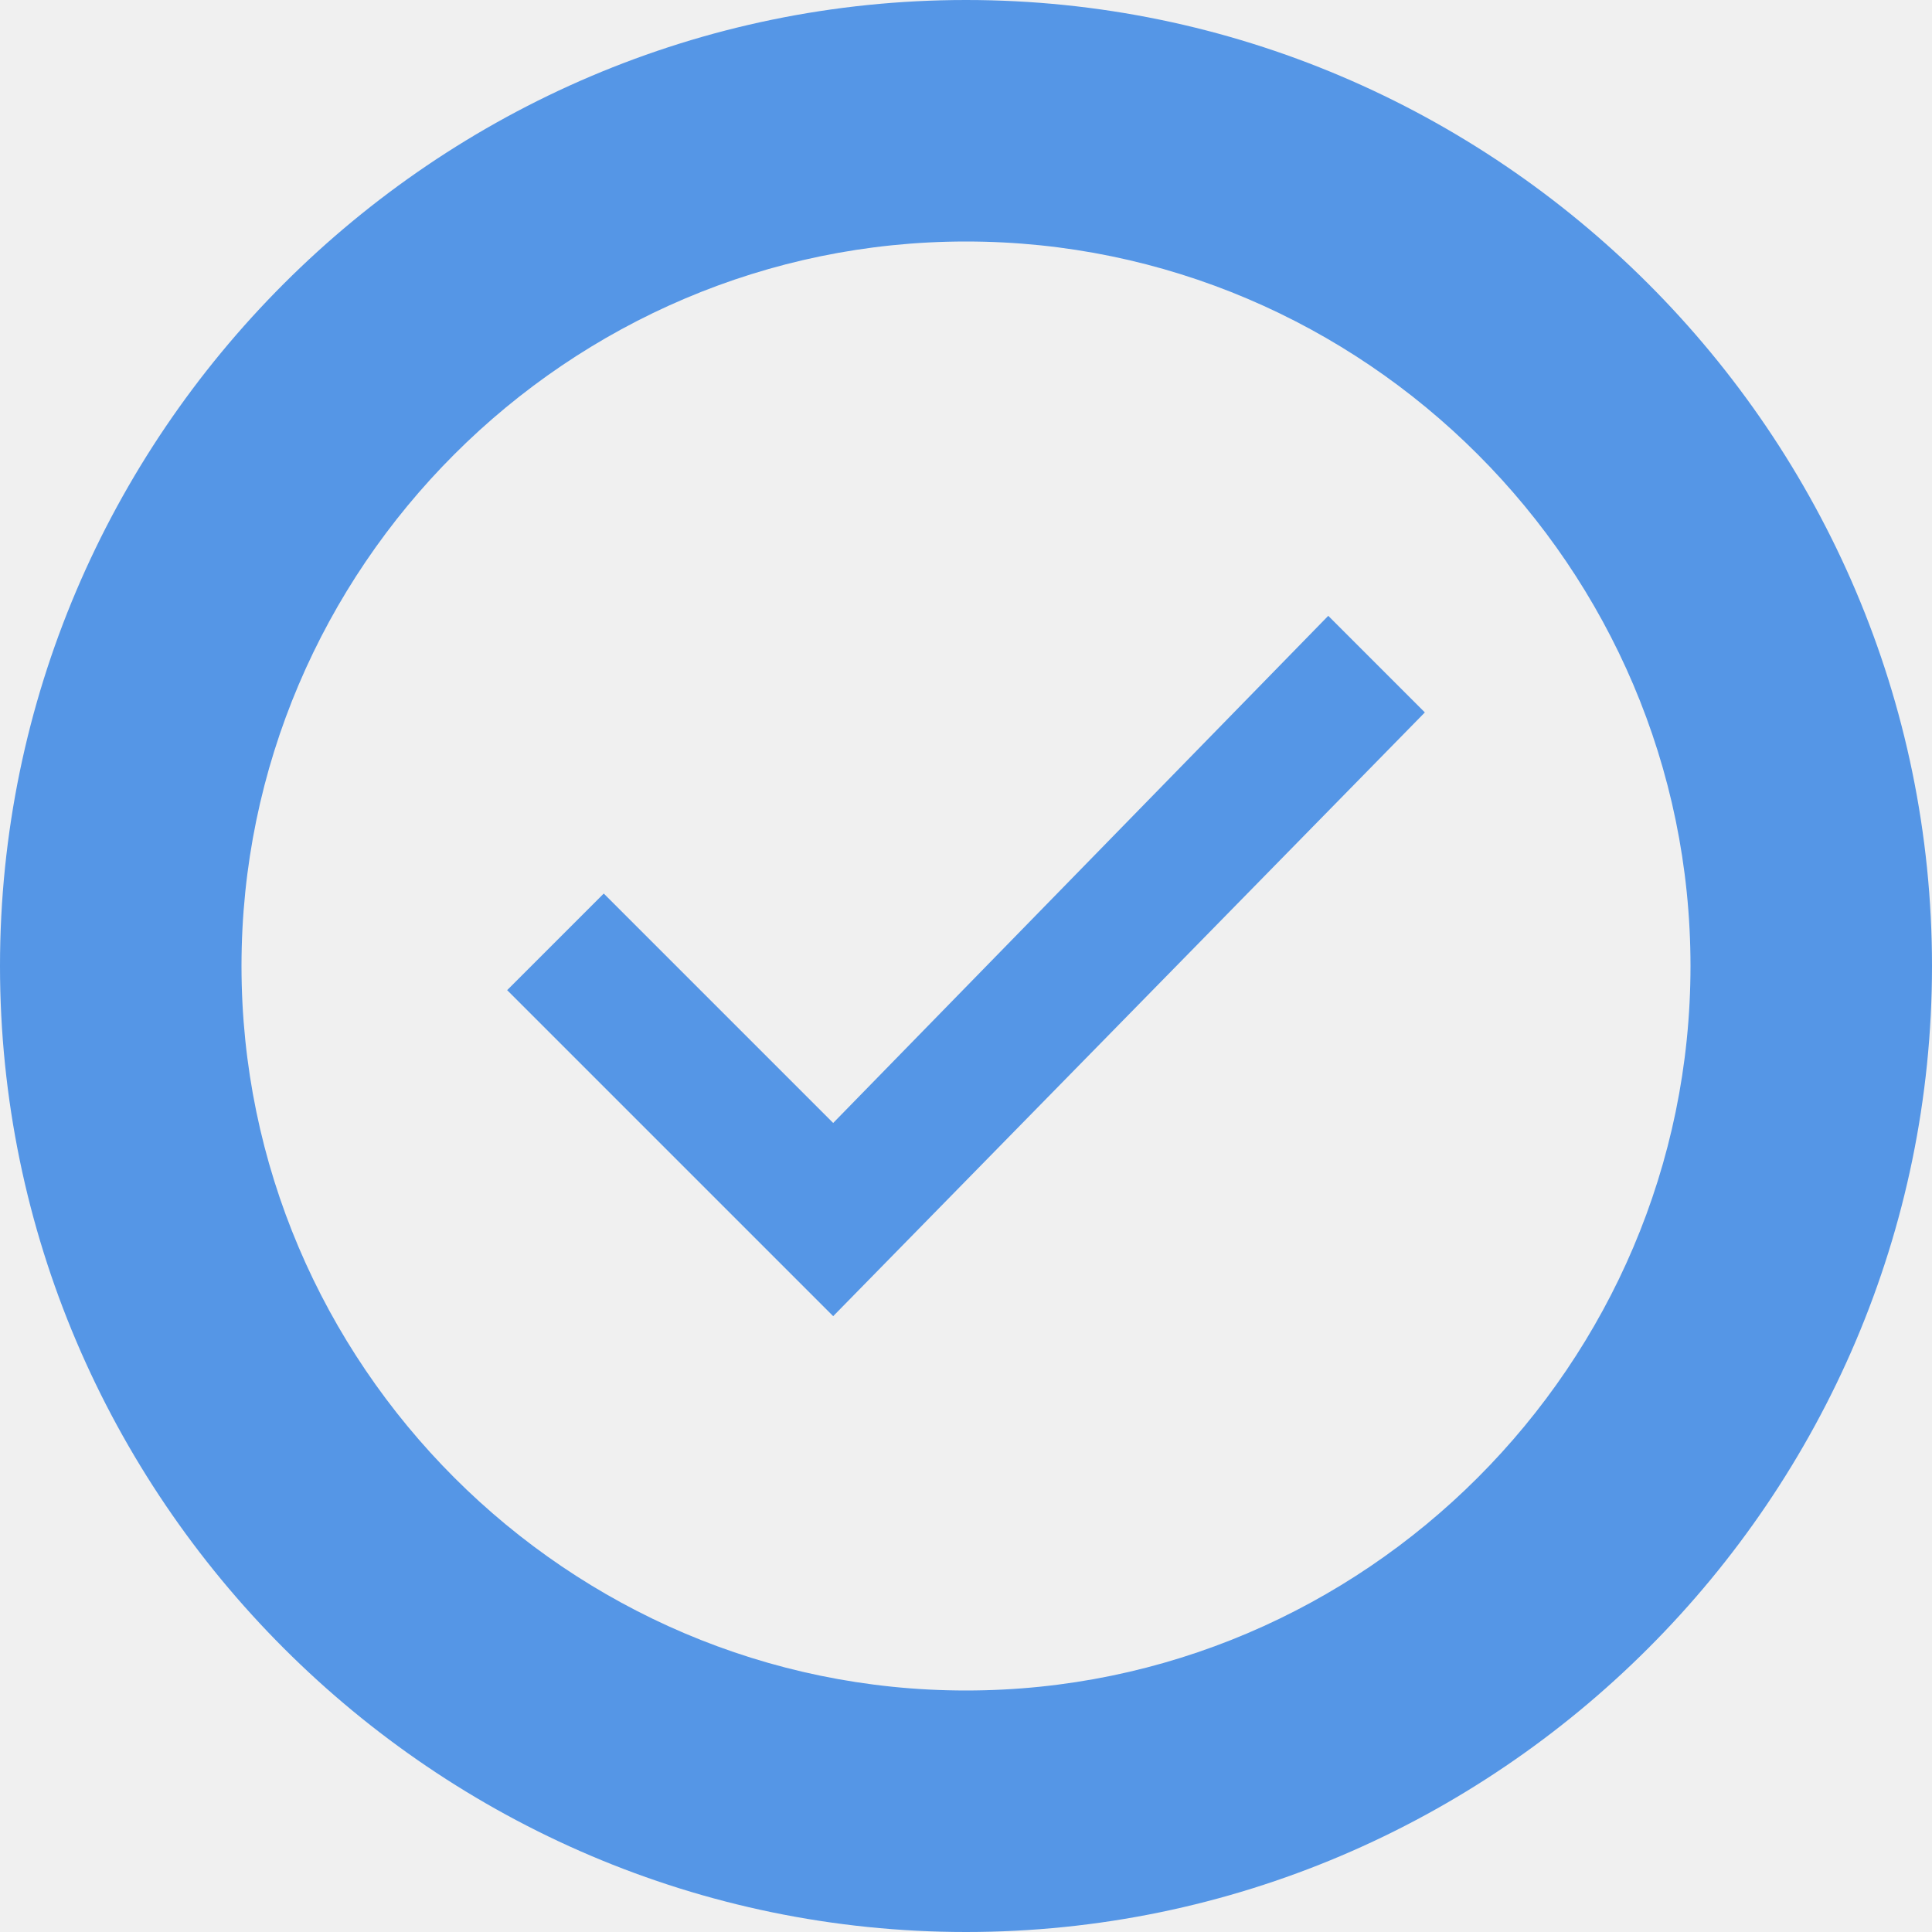
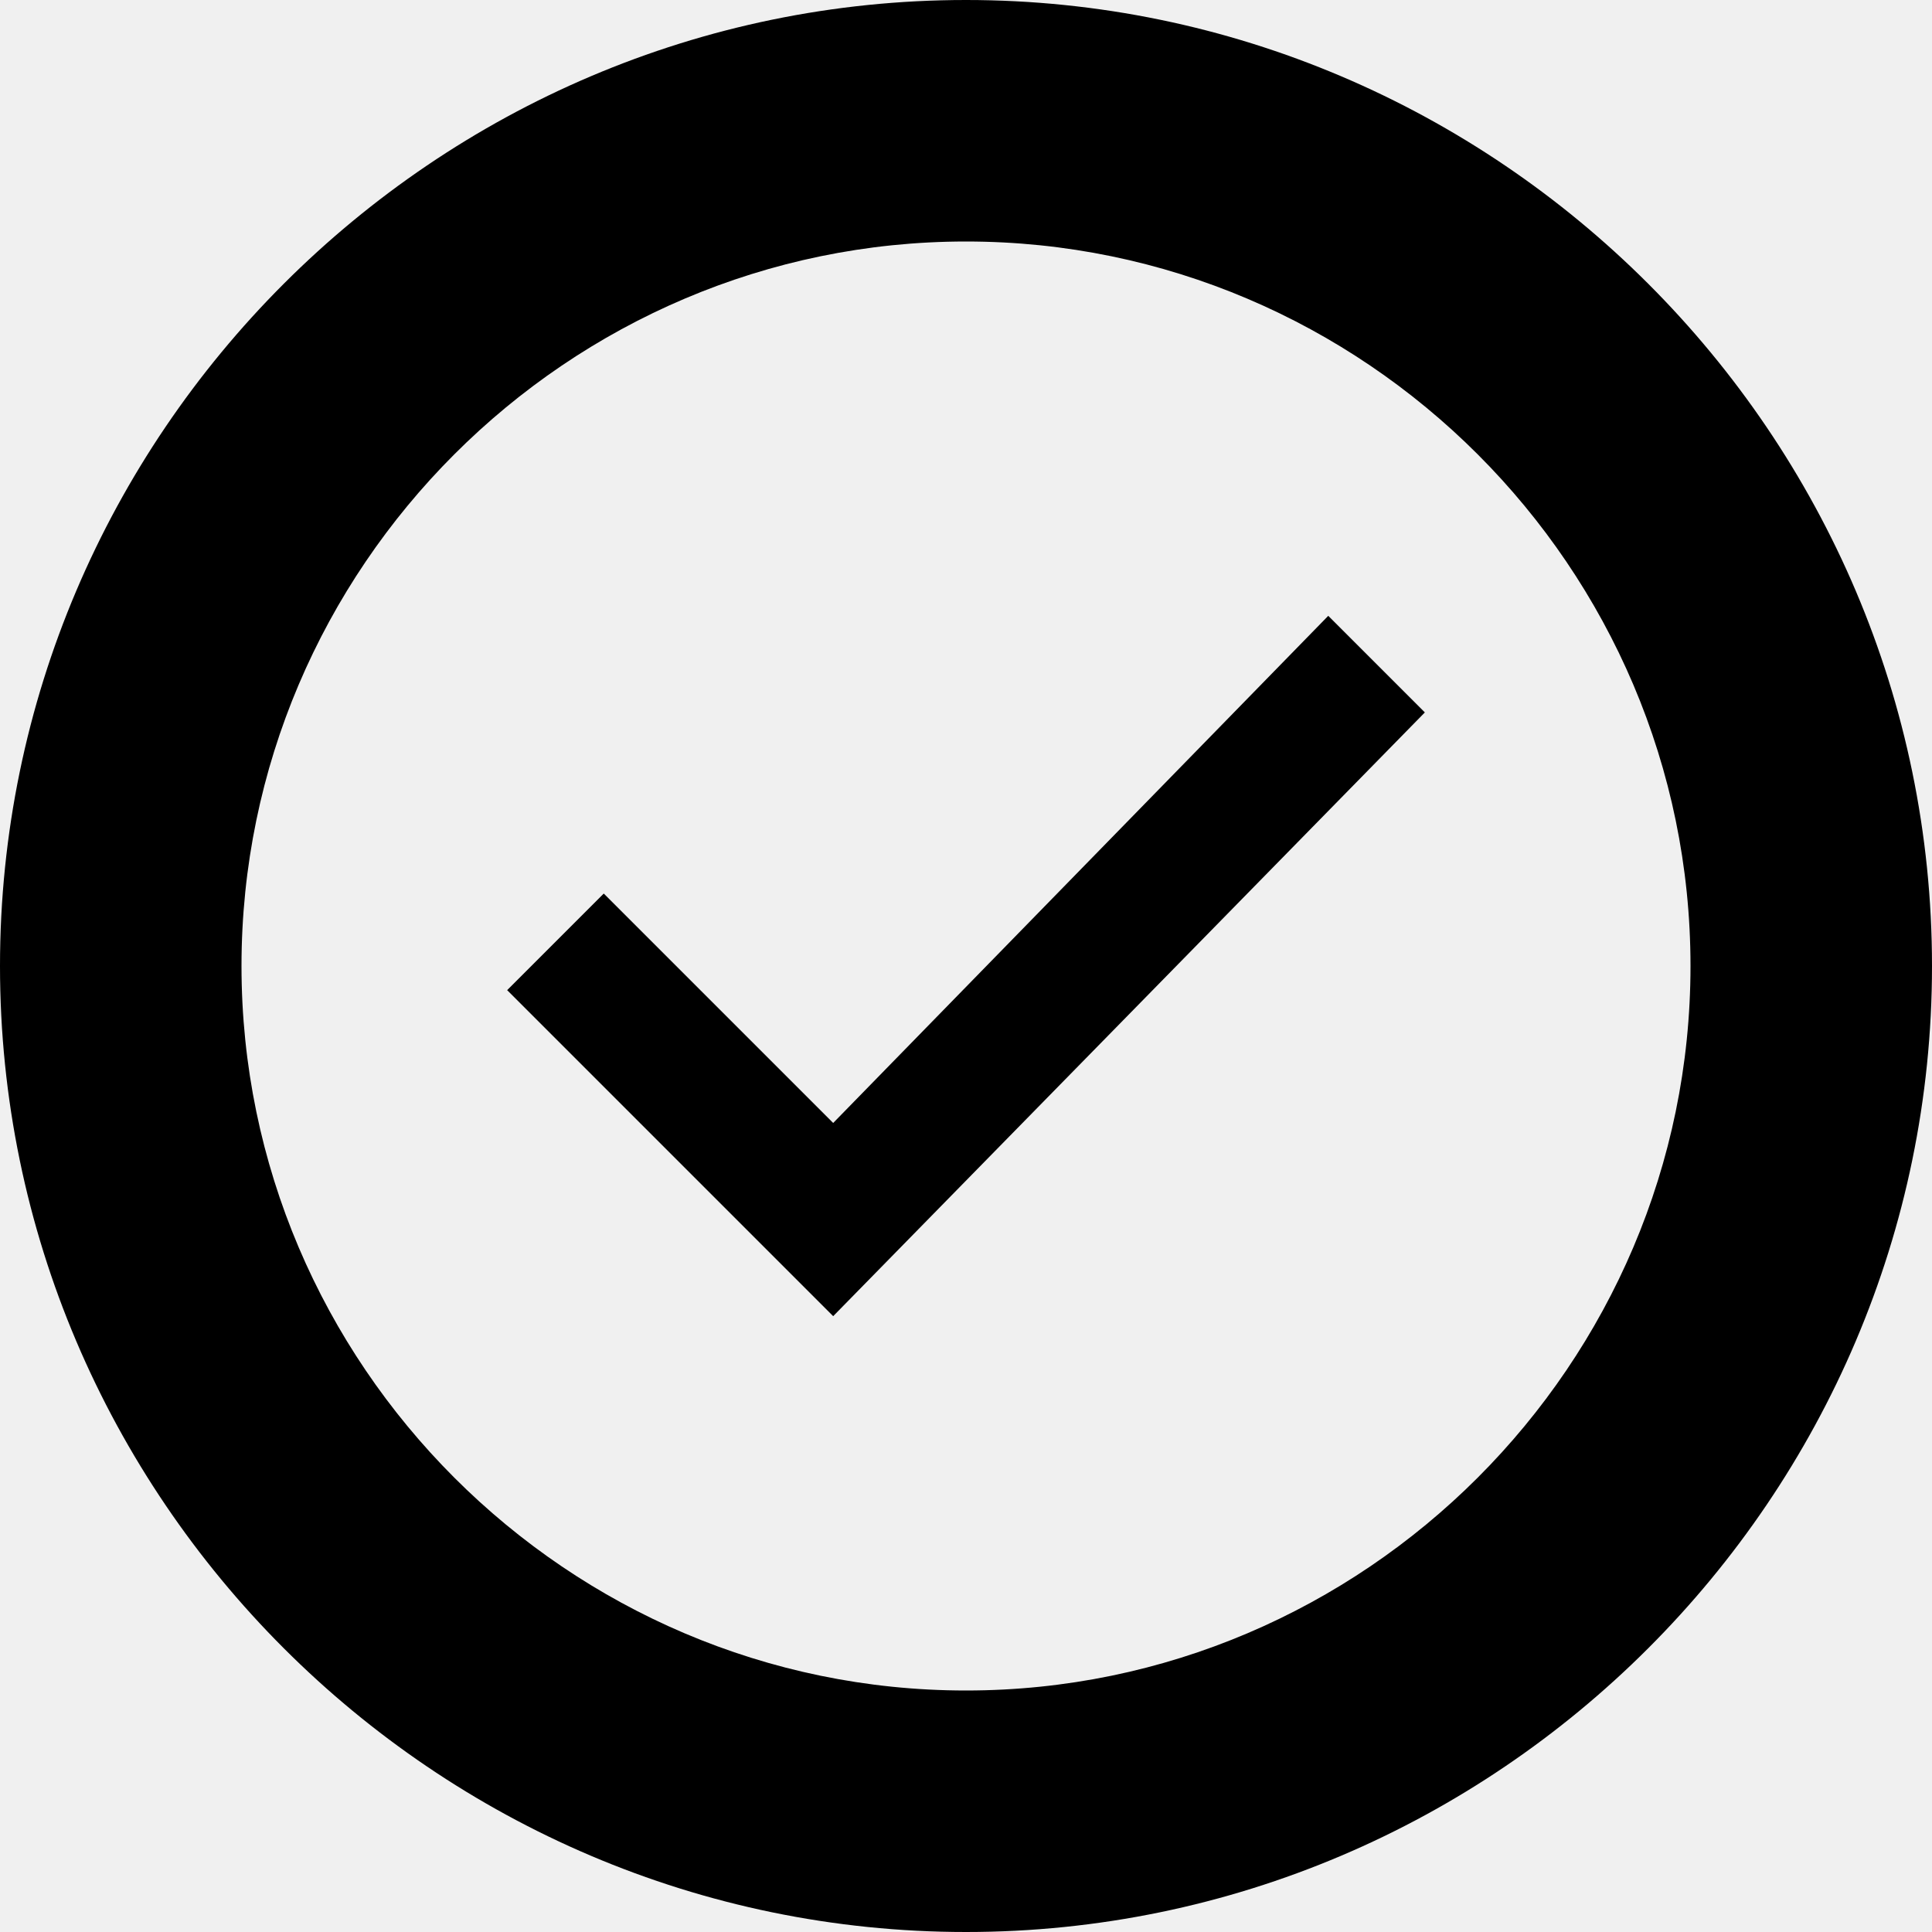
<svg xmlns="http://www.w3.org/2000/svg" version="1.1" id="Layer_1" x="0px" y="0px" width="16px" height="16px" viewBox="0 0 16 16" style="enable-background:new 0 0 16 16;" xml:space="preserve">
-   <style type="text/css">
- 	.st0{fill:#FF5050;}
- 	.st1{fill:#EFC100;}
- 	.st2{fill:#8CD211;}
- 	.st3{fill:#6D7777;}
- 	.st4{fill:#5596E6;}
- 	.st5{fill:#BE9B00;}
- 	.st6{fill:#94A3AB;}
- 	.st7{fill:#5AA700;}
- 	.st8{fill:#FFFFFF;}
- </style>
  <g>
    <g>
      <path class="st4" d="M8,2c3.3,0,6,2.7,6,6s-2.7,6-6,6s-6-2.7-6-6S4.7,2,8,2 M8,0C3.6,0,0,3.6,0,8c0,4.4,3.6,8,8,8c4.4,0,8-3.6,8-8    C16,3.6,12.4,0,8,0L8,0z" />
    </g>
    <polygon class="st4" points="6.9,9.3 5,7.4 4.2,8.2 6.9,10.9 11.8,5.9 11,5.1  " />
  </g>
</svg>
